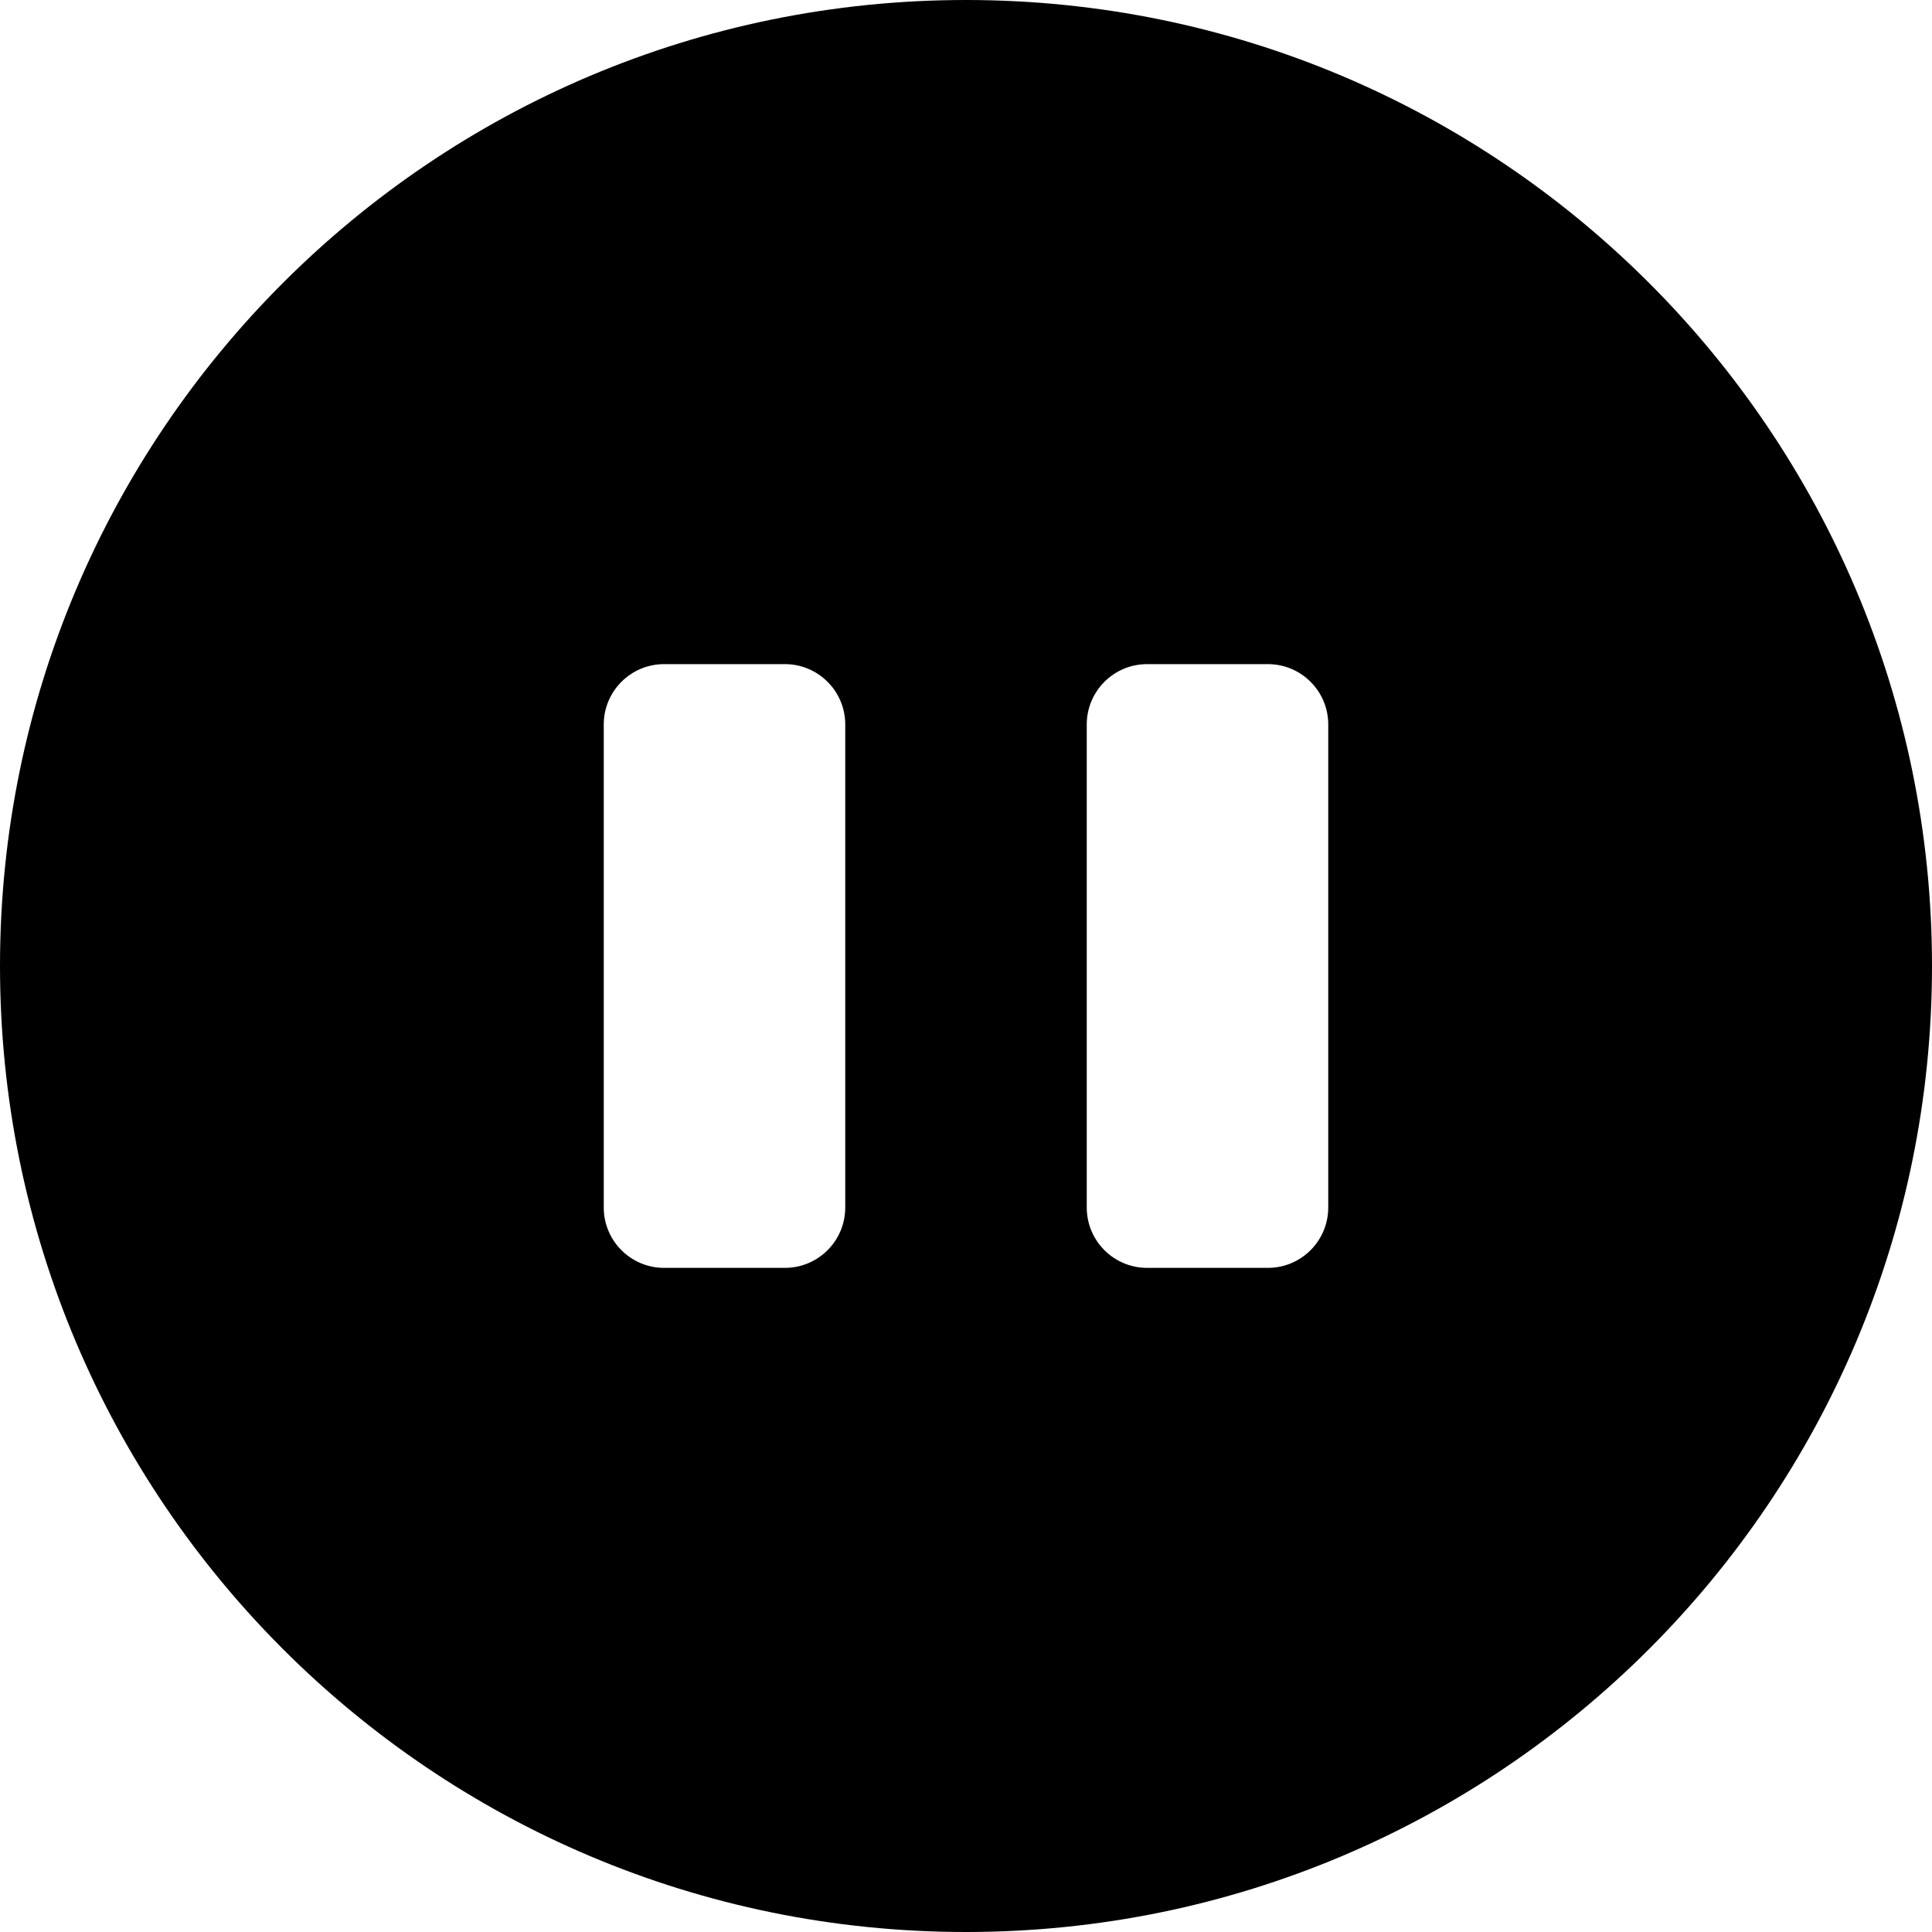
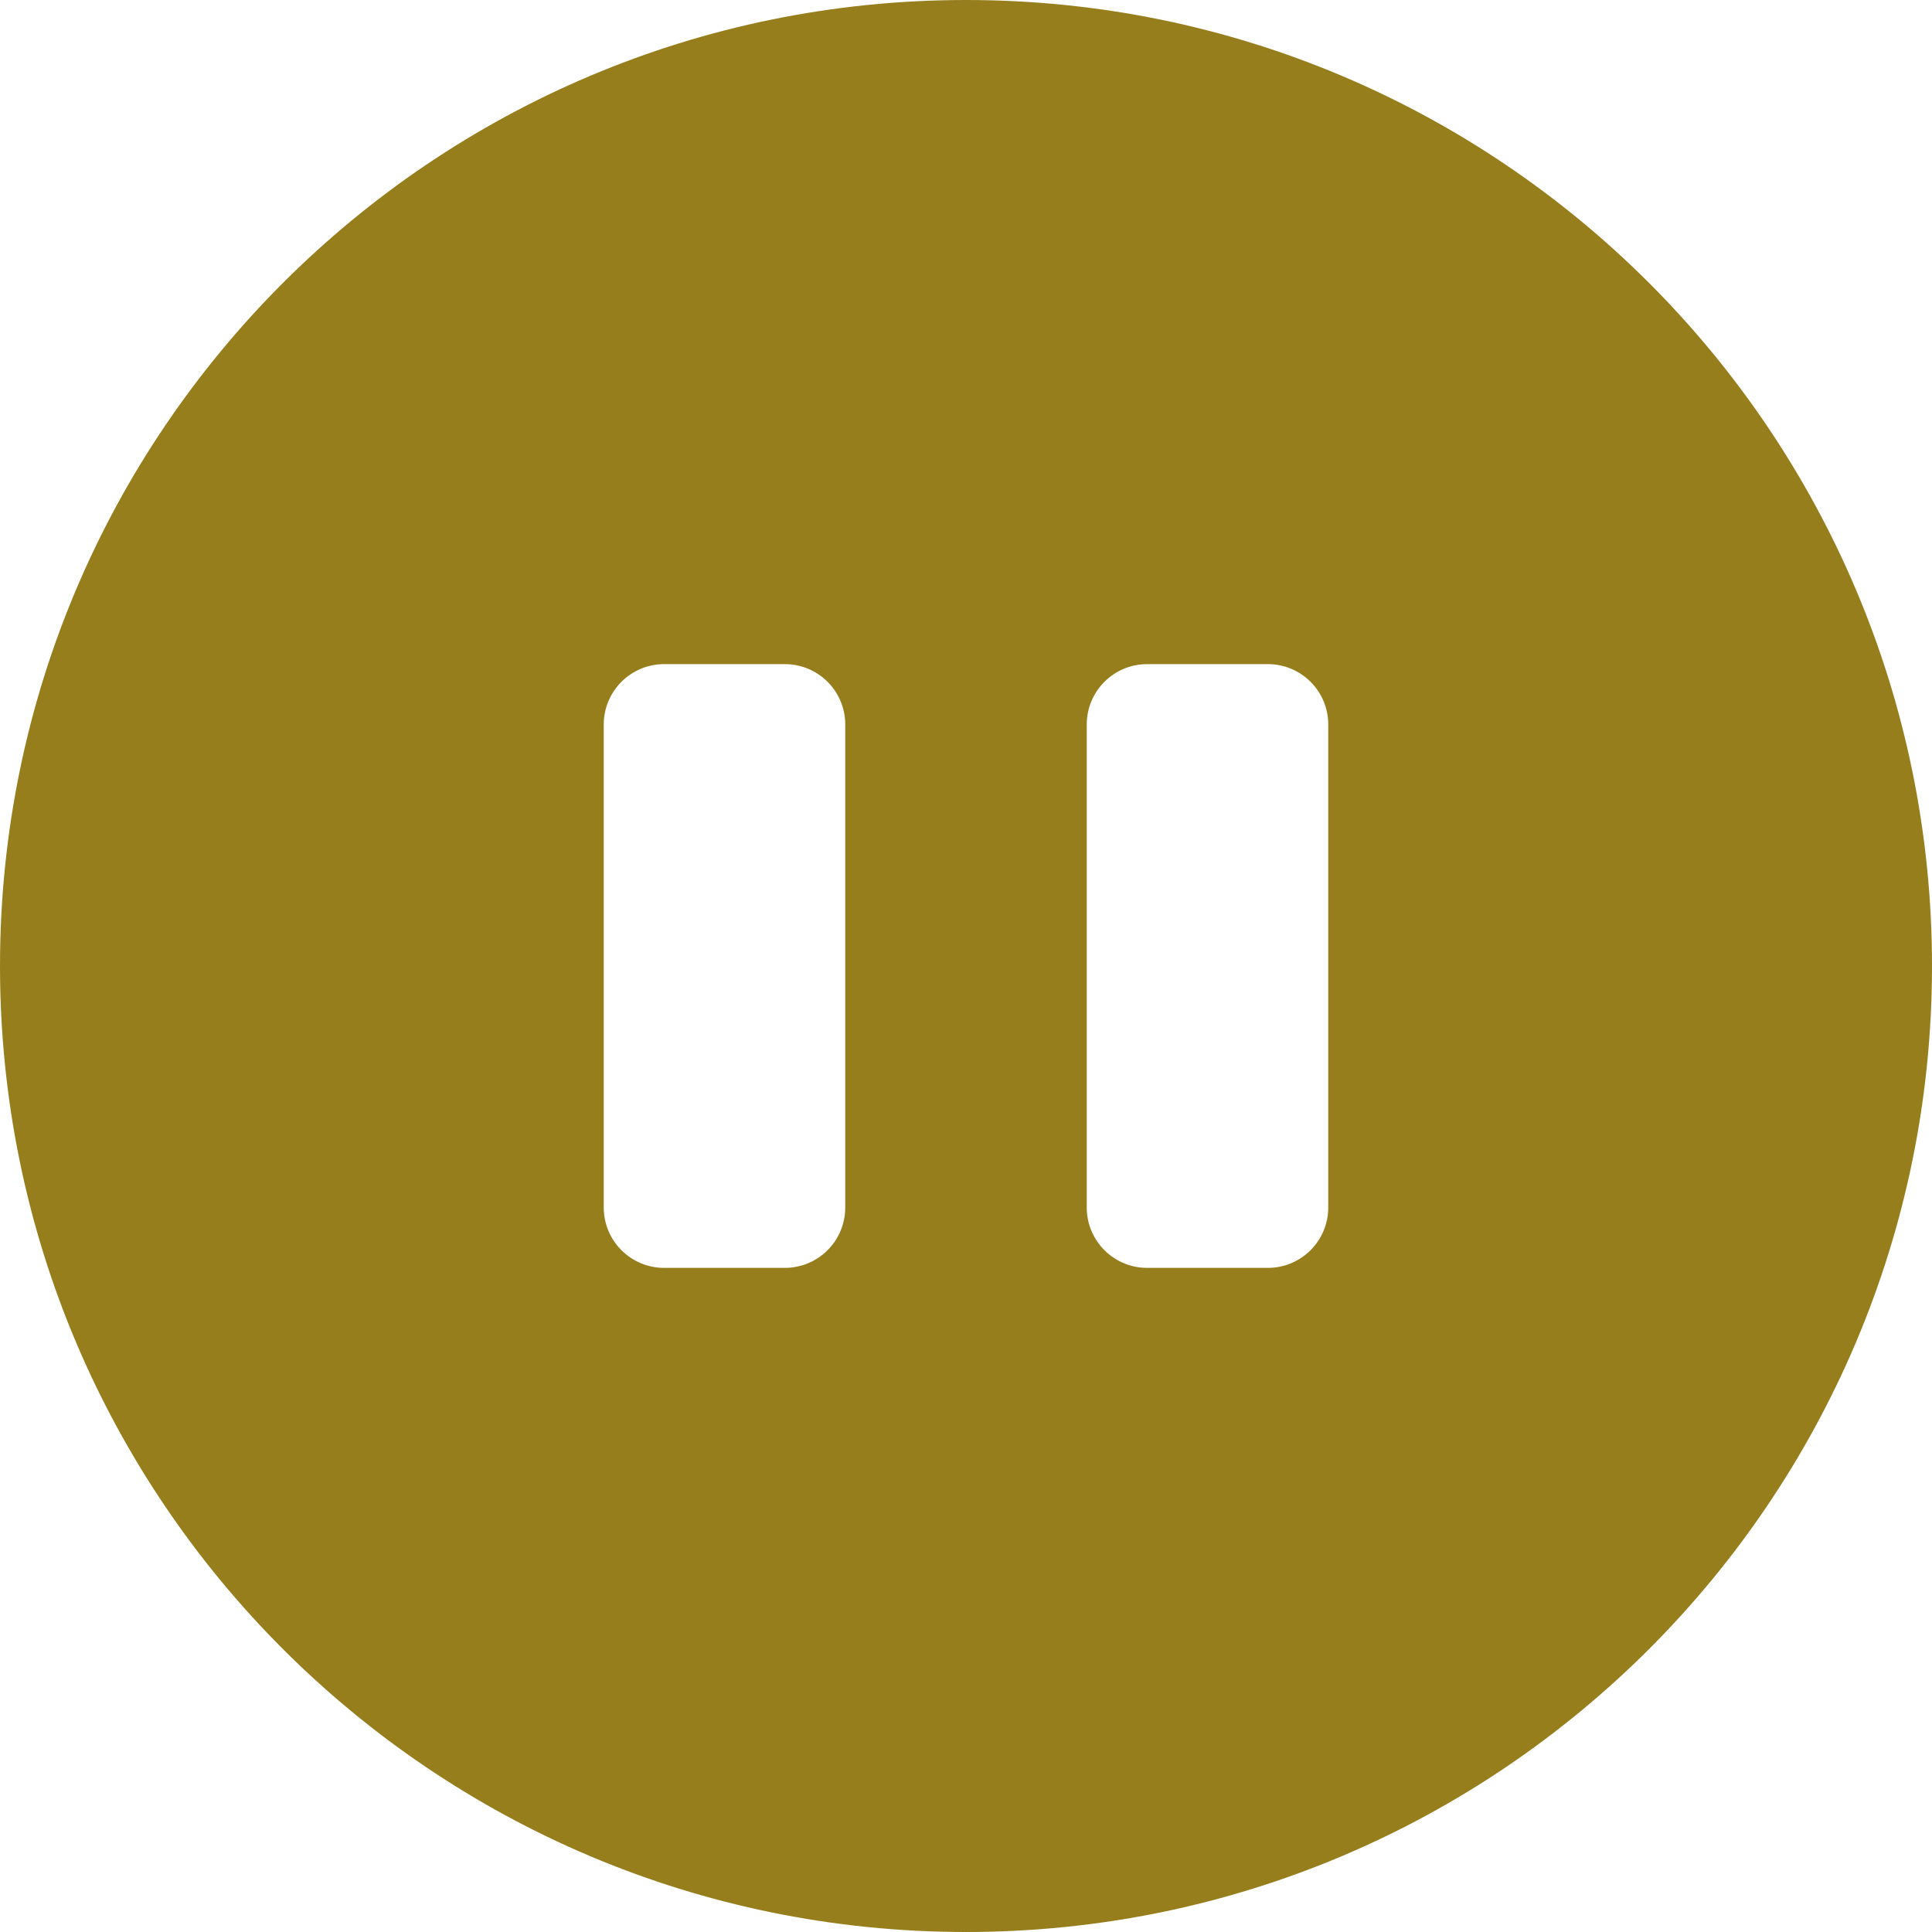
<svg xmlns="http://www.w3.org/2000/svg" fill="#000000" height="800px" width="800px" version="1.1" id="Capa_1" viewBox="0 0 512 512" xml:space="preserve">
+   <style>
+ 	path {
+ 		fill: #977e1c;
+ 	}
+ </style>
  <path d="M256,0C114.617,0,0,114.615,0,256s114.617,256,256,256s256-114.615,256-256S397.383,0,256,0z M224,320  c0,8.836-7.164,16-16,16h-32c-8.836,0-16-7.164-16-16V192c0-8.836,7.164-16,16-16h32c8.836,0,16,7.164,16,16V320z M352,320  c0,8.836-7.164,16-16,16h-32c-8.836,0-16-7.164-16-16V192c0-8.836,7.164-16,16-16h32c8.836,0,16,7.164,16,16V320z" />
</svg>
